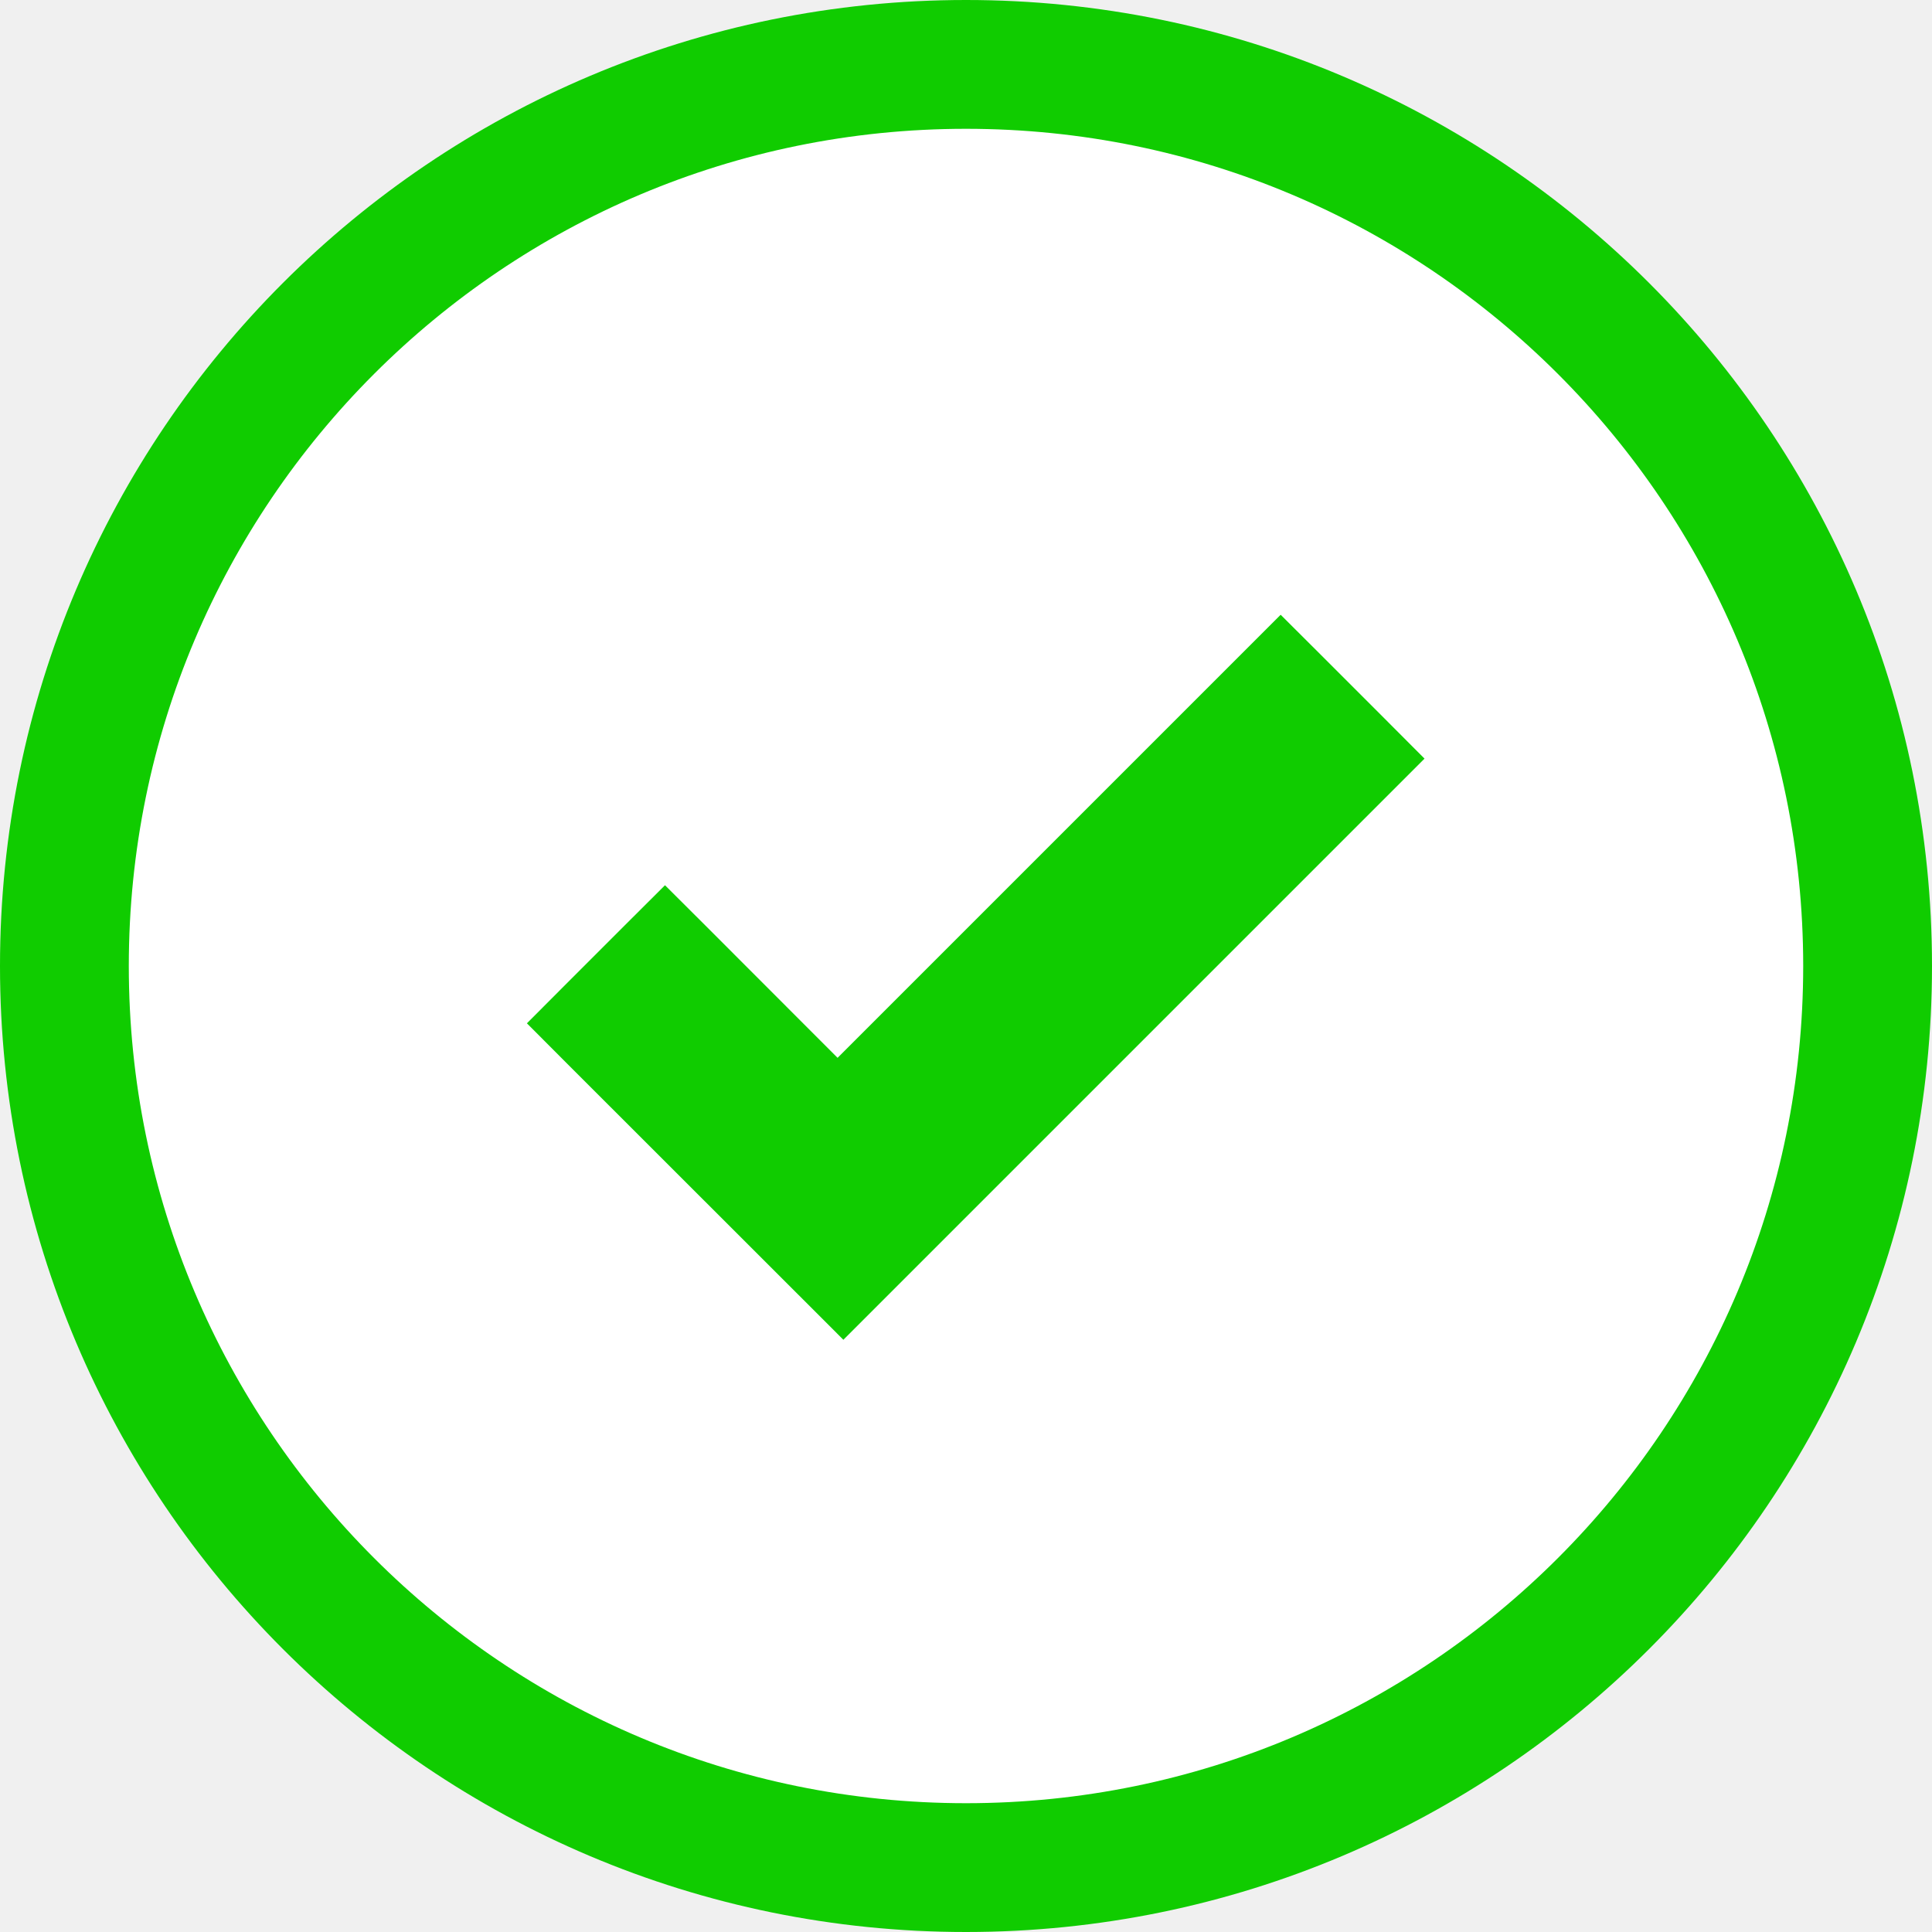
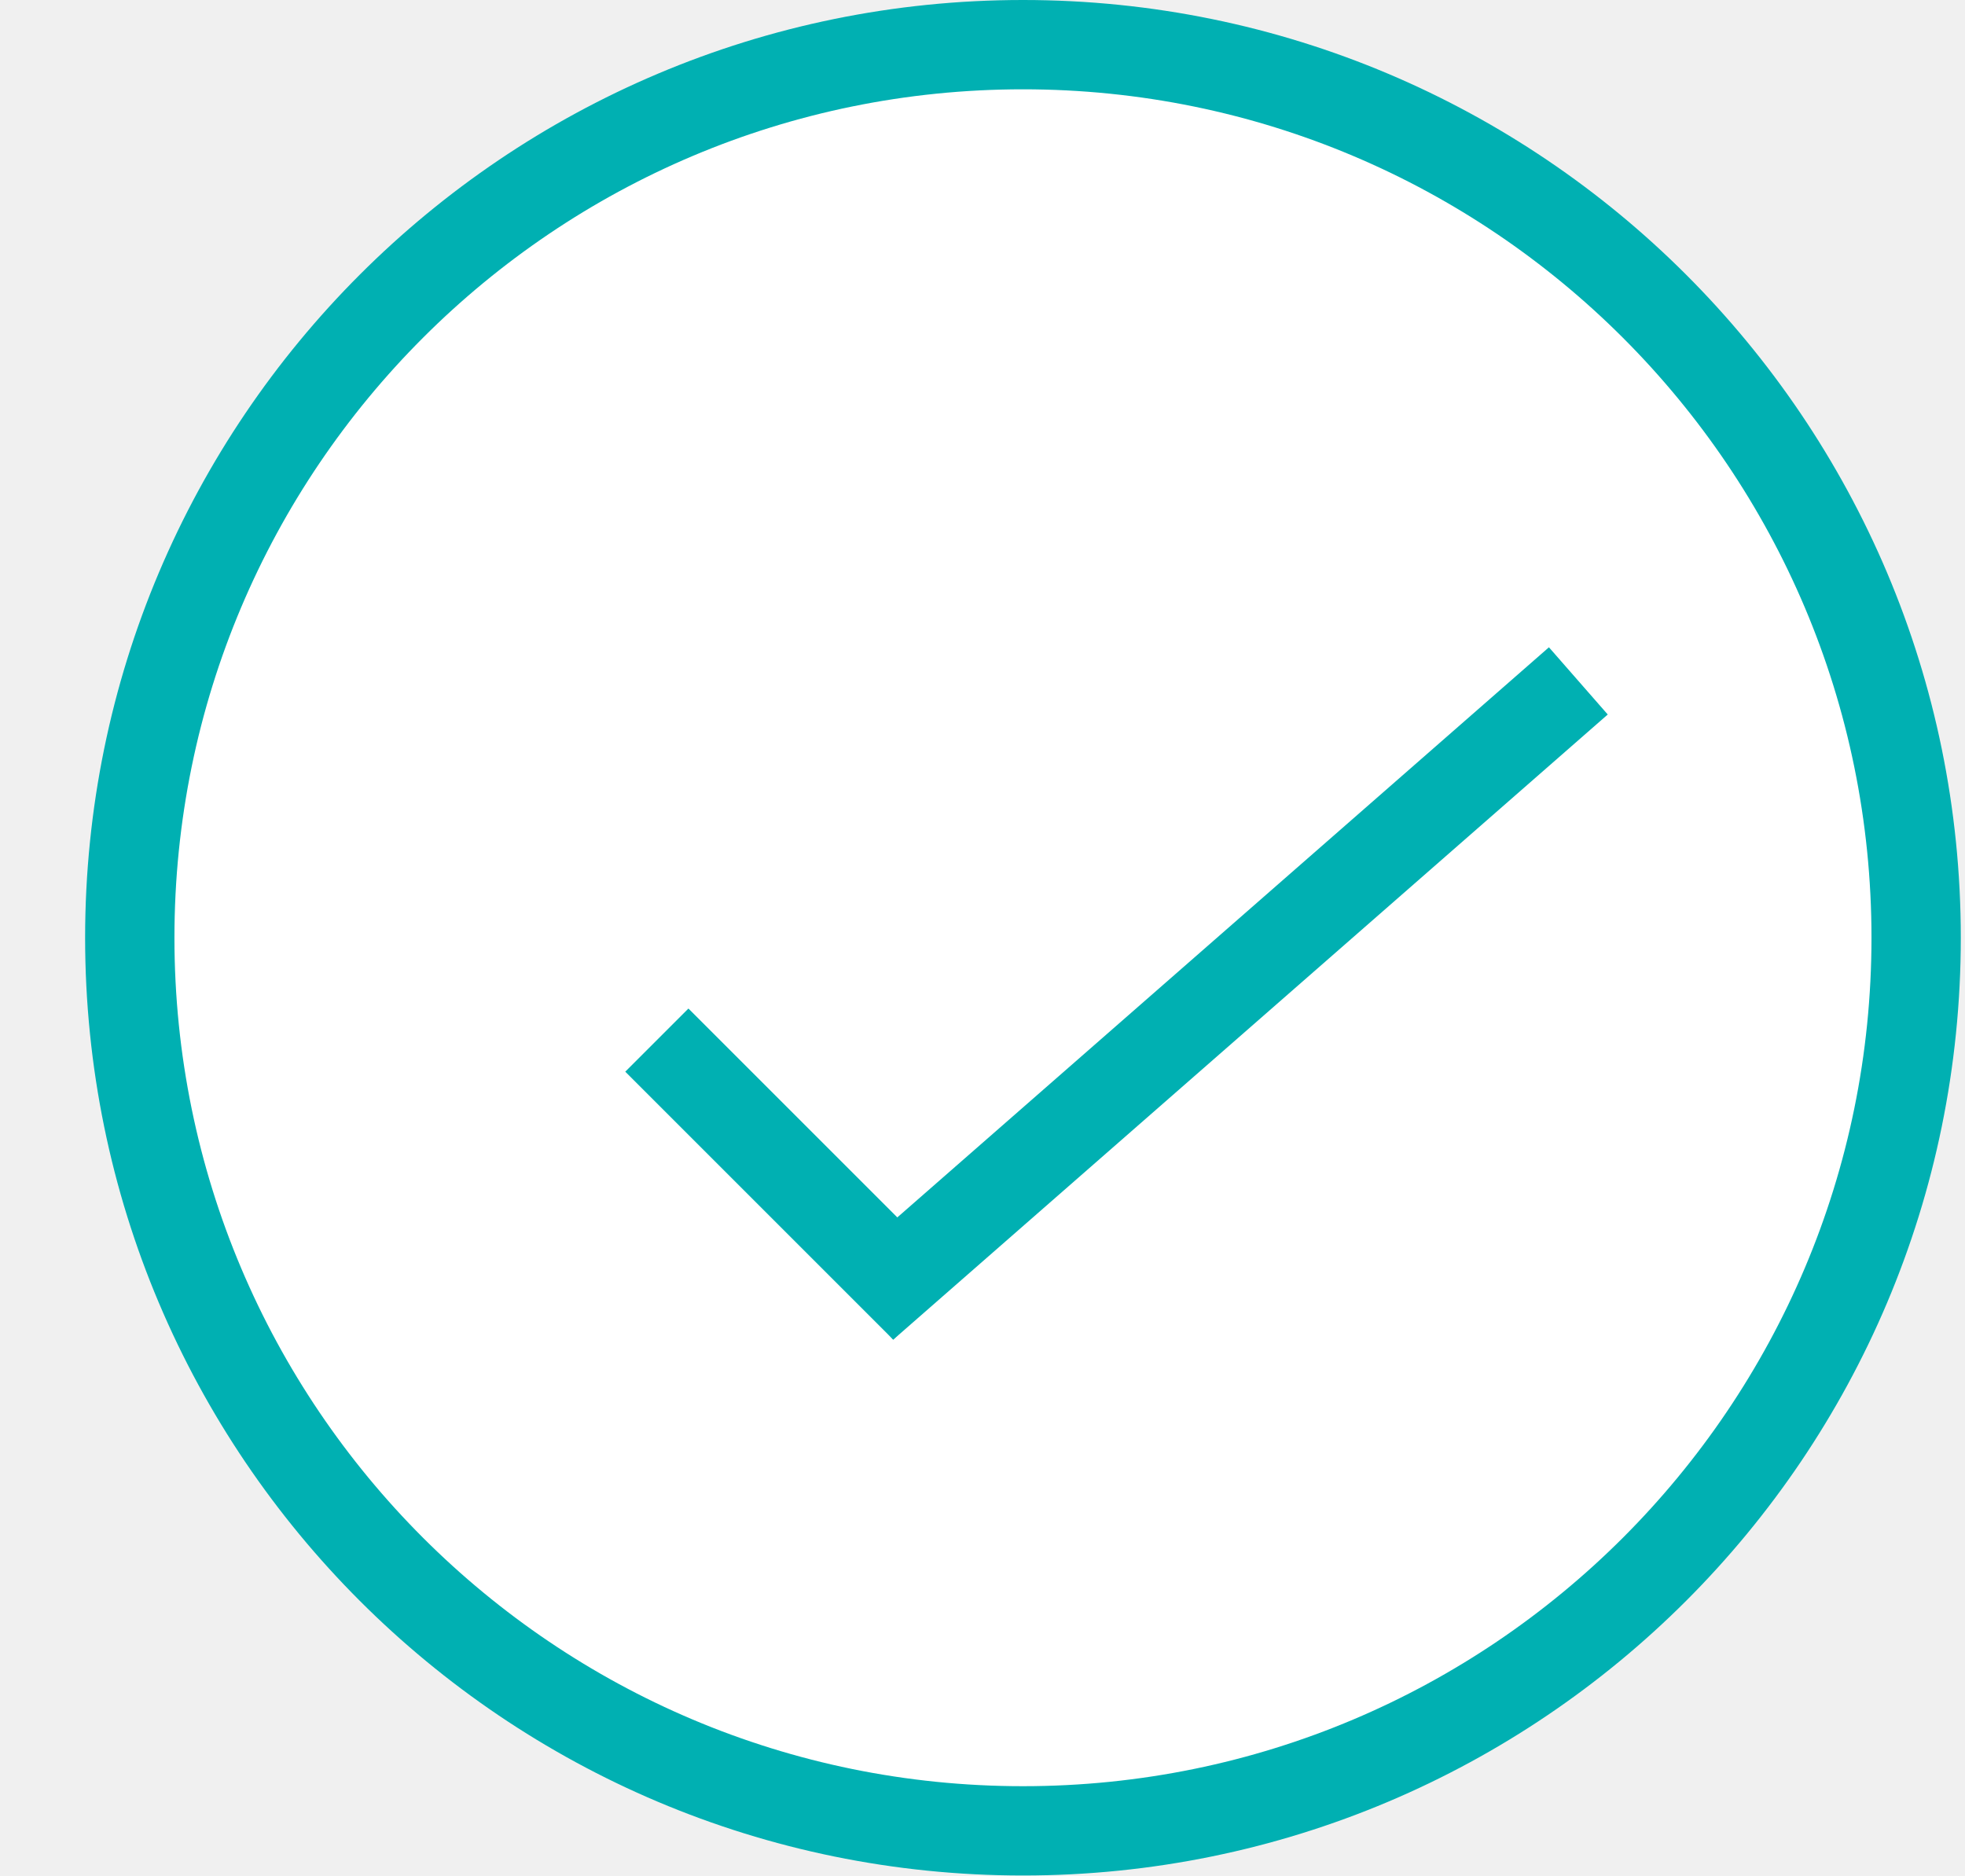
- <svg xmlns="http://www.w3.org/2000/svg" width="15" height="15" viewBox="0 0 15 15" fill="none">
-   <circle cx="7.5" cy="7.5" r="7" fill="white" stroke="#10CC00" />
-   <path d="M6.548 9.736L6.546 9.734L6.546 9.734L6.544 9.732L4.713 7.946L4.712 7.945L4.714 7.943L5.141 7.517L5.165 7.541L6.371 8.747L6.547 8.923L6.724 8.748L10.03 5.487L10.03 5.487L10.031 5.486L10.033 5.484L10.035 5.486L10.417 5.867L10.392 5.892L6.548 9.736Z" fill="#10CC00" stroke="white" stroke-width="0.5" />
-   <path d="M6.235 10.089L6.548 10.402L6.861 10.089L10.748 6.202L11.06 5.89L10.703 5.532L10.256 5.085L9.943 4.773L9.631 5.085L6.503 8.213L5.476 7.185L5.163 6.873L4.85 7.185L4.403 7.632L4.091 7.945L4.403 8.258L6.235 10.089Z" fill="#10CC00" />
+ <svg xmlns="http://www.w3.org/2000/svg" width="22" height="21" viewBox="0 0 22 21" fill="none">
+   <path d="M21.453 10.5C21.453 16.023 16.976 20.5 11.453 20.5C5.93 20.5 1.453 16.023 1.453 10.5C1.453 4.977 5.93 0.5 11.453 0.5C16.976 0.5 21.453 4.977 21.453 10.5Z" fill="white" stroke="#00B0B2" />
+   <line x1="7.354" y1="11.646" x2="10.354" y2="14.646" stroke="#00B0B2" />
+   <line x1="9.671" y1="14.624" x2="17.671" y2="7.624" stroke="#00B0B2" />
</svg>
